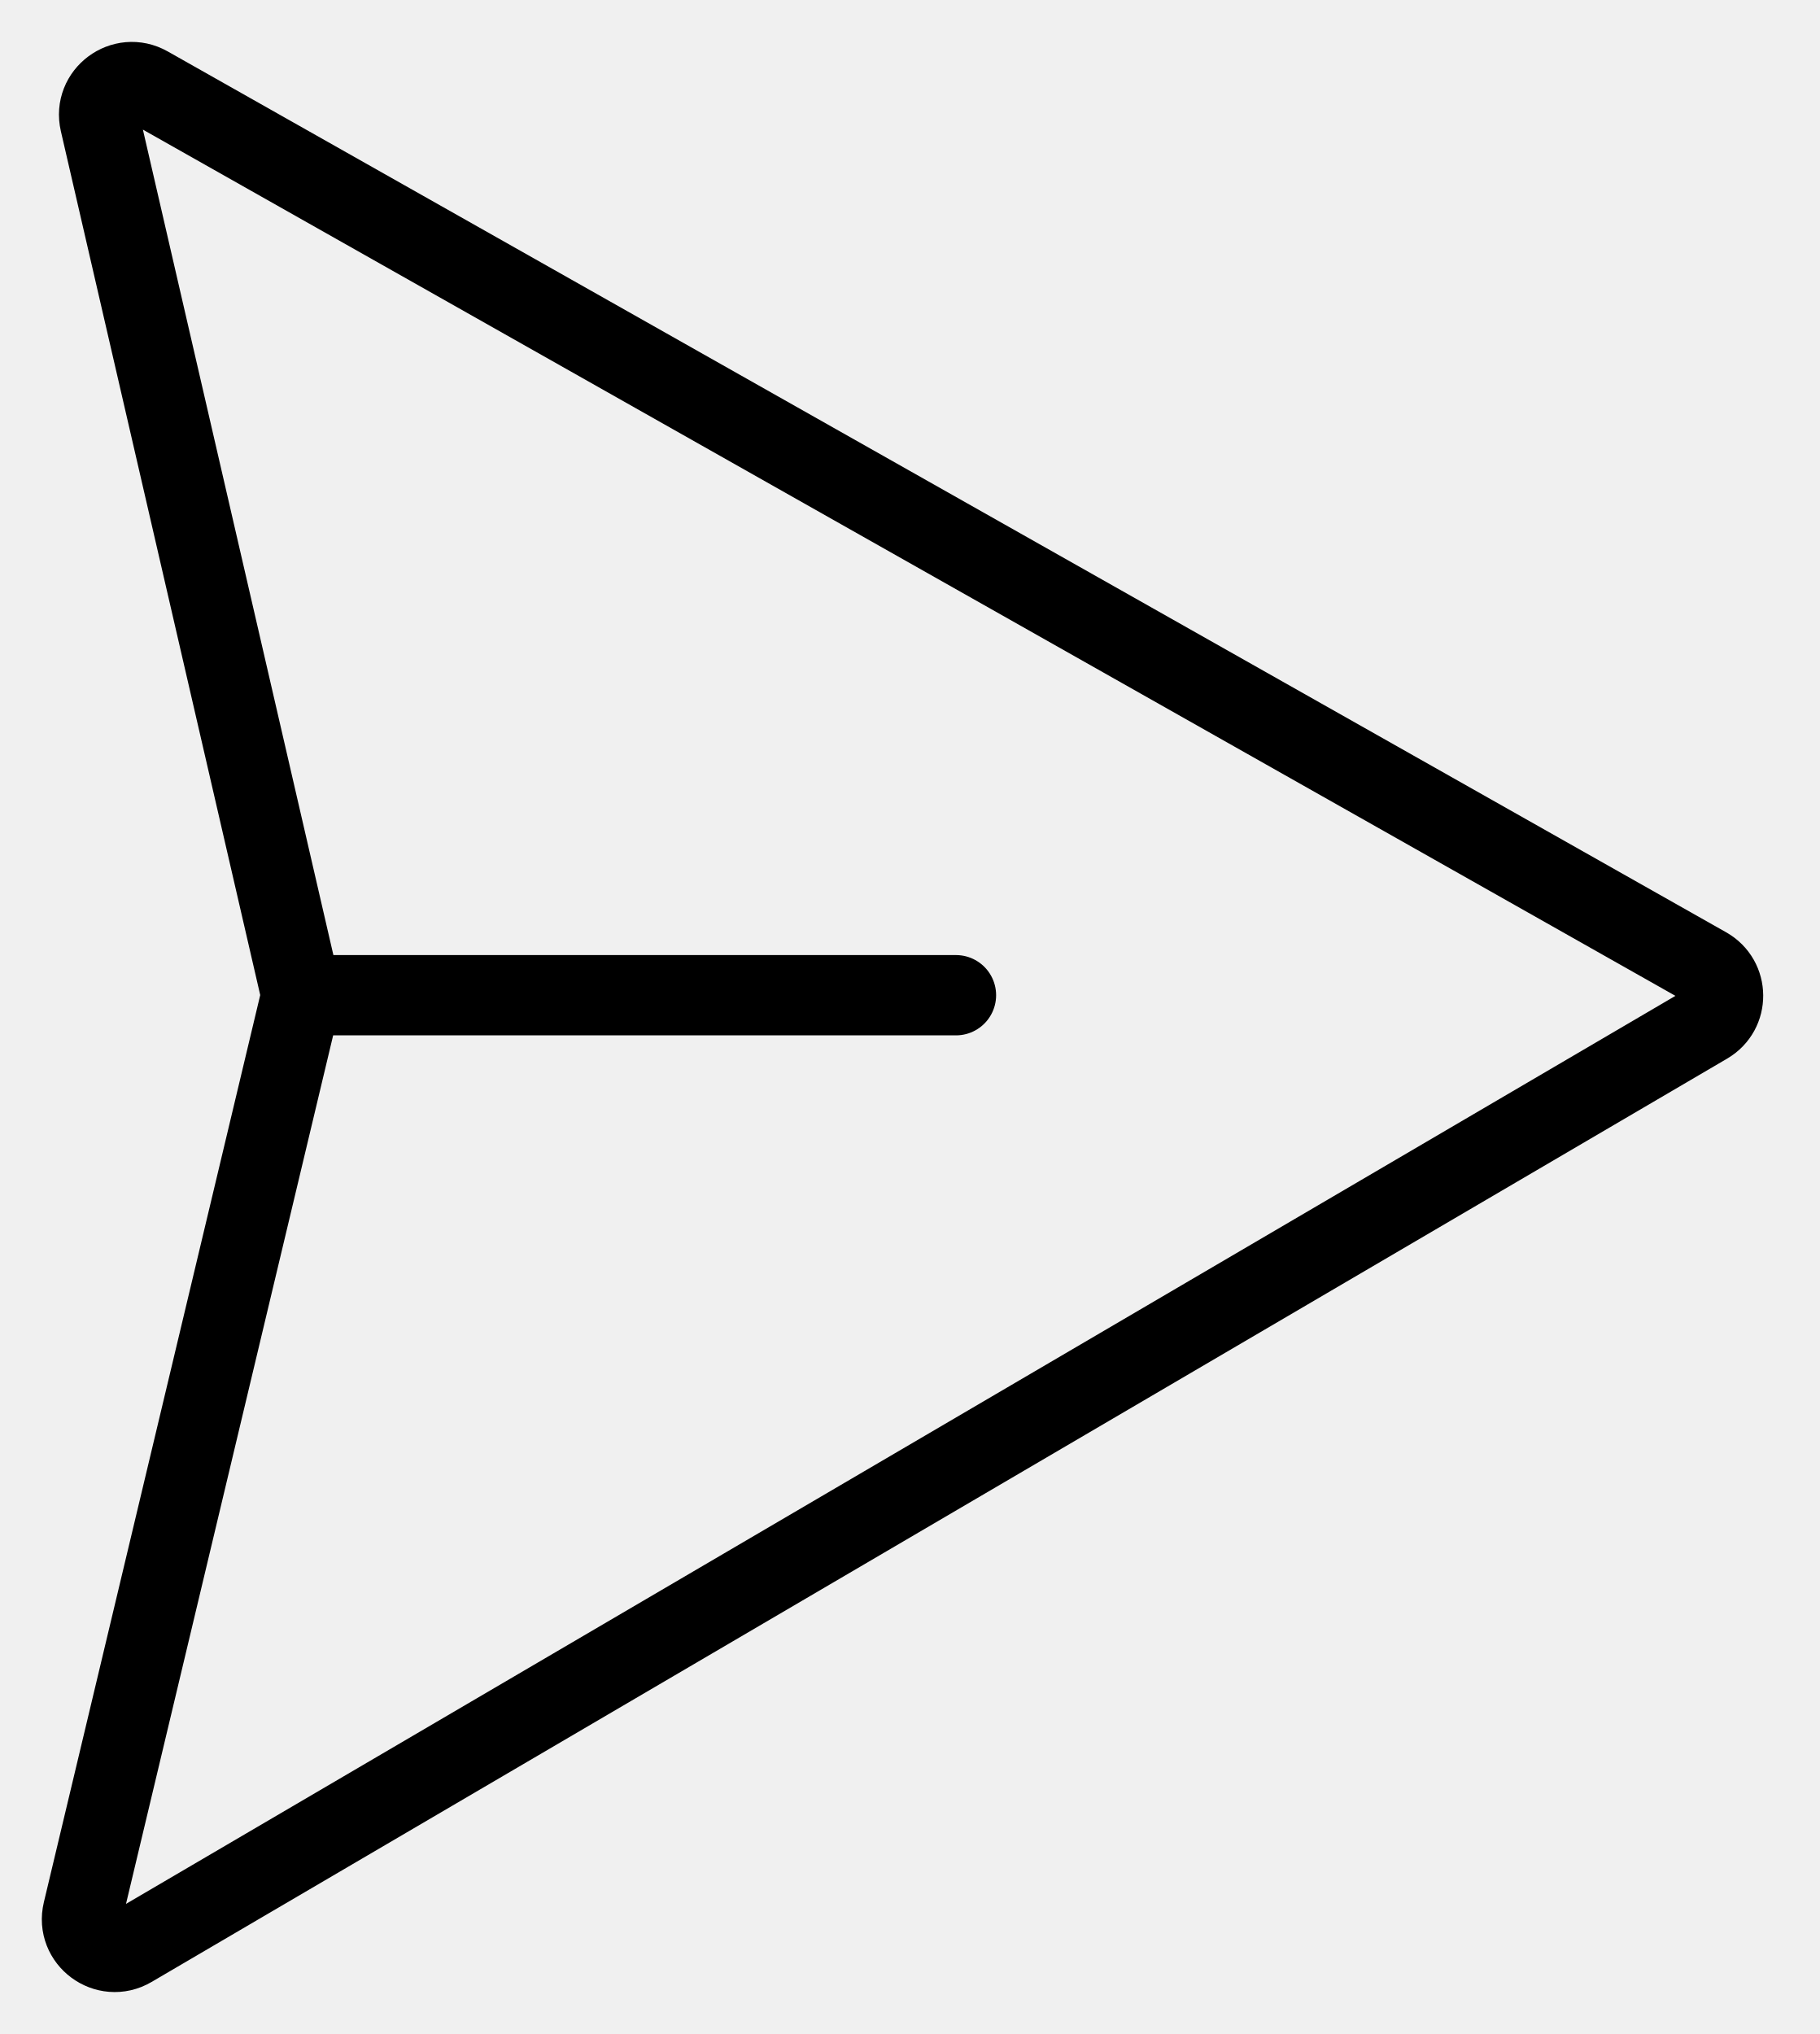
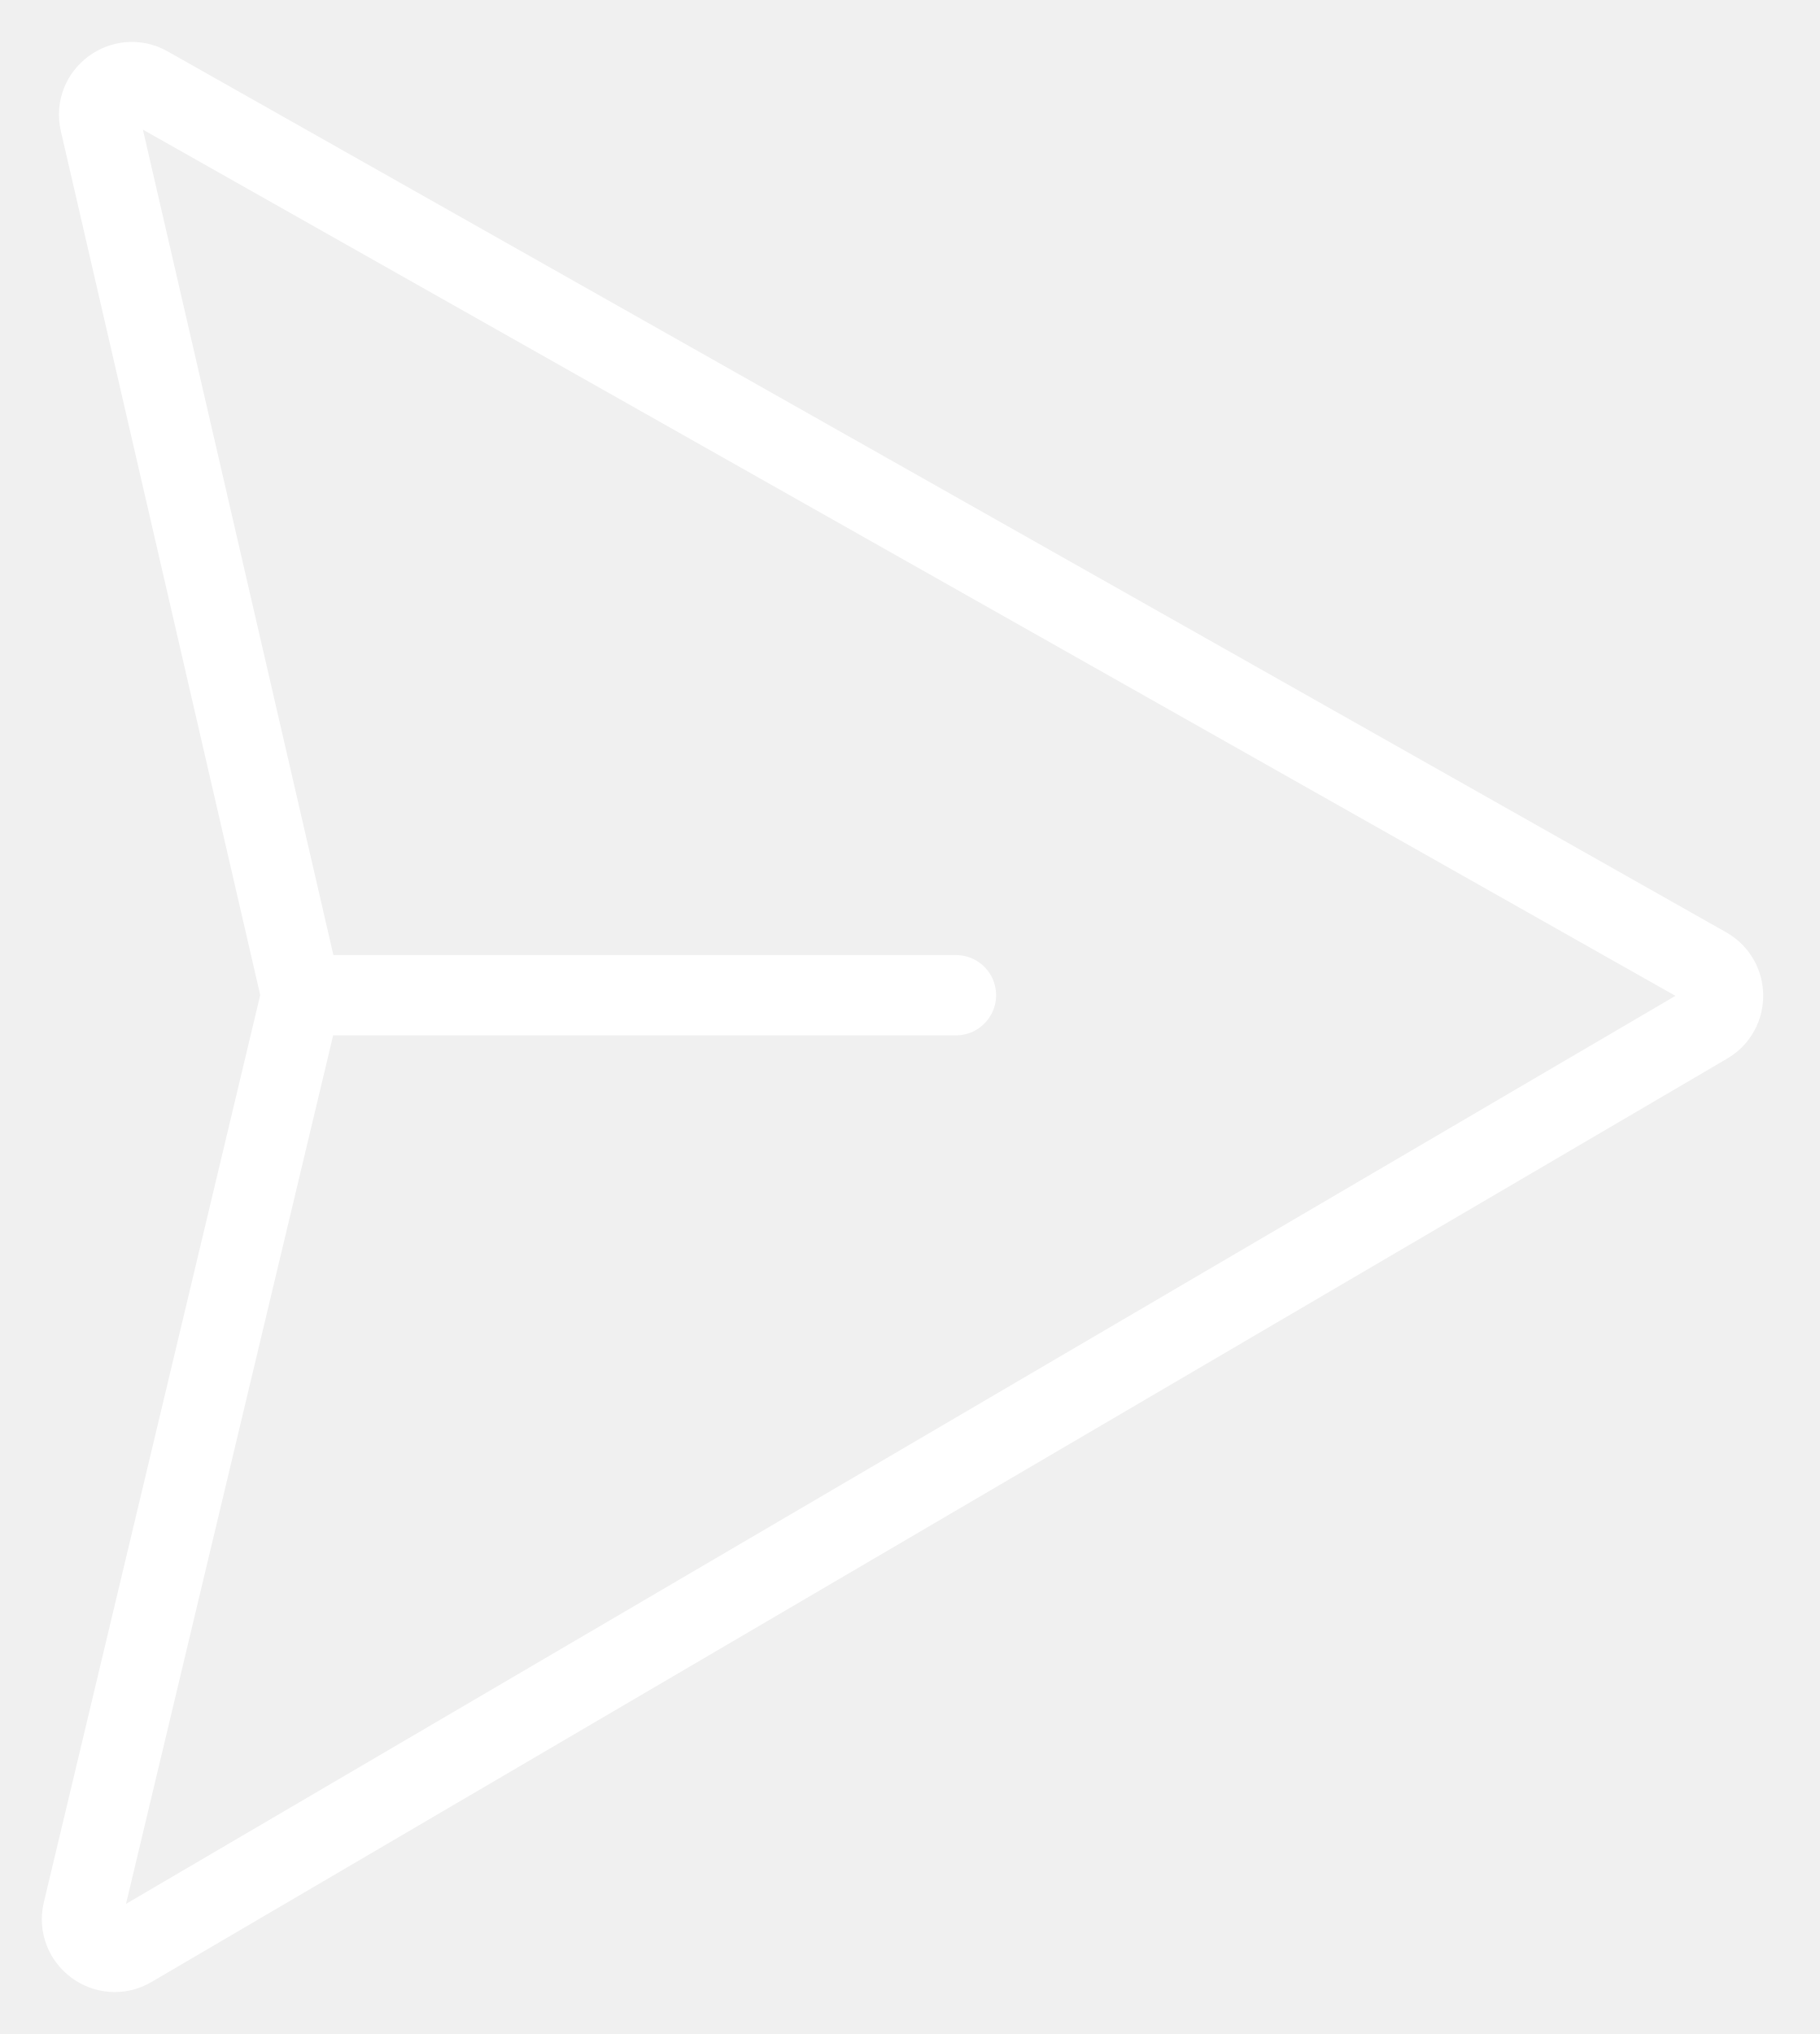
<svg xmlns="http://www.w3.org/2000/svg" width="34" height="38" viewBox="0 0 34 38" fill="none">
-   <path d="M5.632 18.593L1.868 2.283C1.748 1.765 2.302 1.352 2.765 1.614L31.881 18.071C32.291 18.303 32.296 18.892 31.889 19.13L2.452 36.381C1.988 36.653 1.424 36.235 1.549 35.712L5.632 18.593ZM5.632 18.593H17.86" stroke="currentColor" stroke-width="1.5" stroke-linecap="round" />
+   <path d="M5.632 18.593L1.868 2.283C1.748 1.765 2.302 1.352 2.765 1.614L31.881 18.071C32.291 18.303 32.296 18.892 31.889 19.13L2.452 36.381C1.988 36.653 1.424 36.235 1.549 35.712L5.632 18.593ZM5.632 18.593H17.86" stroke="white" stroke-width="1.5" stroke-linecap="round" />
</svg>
